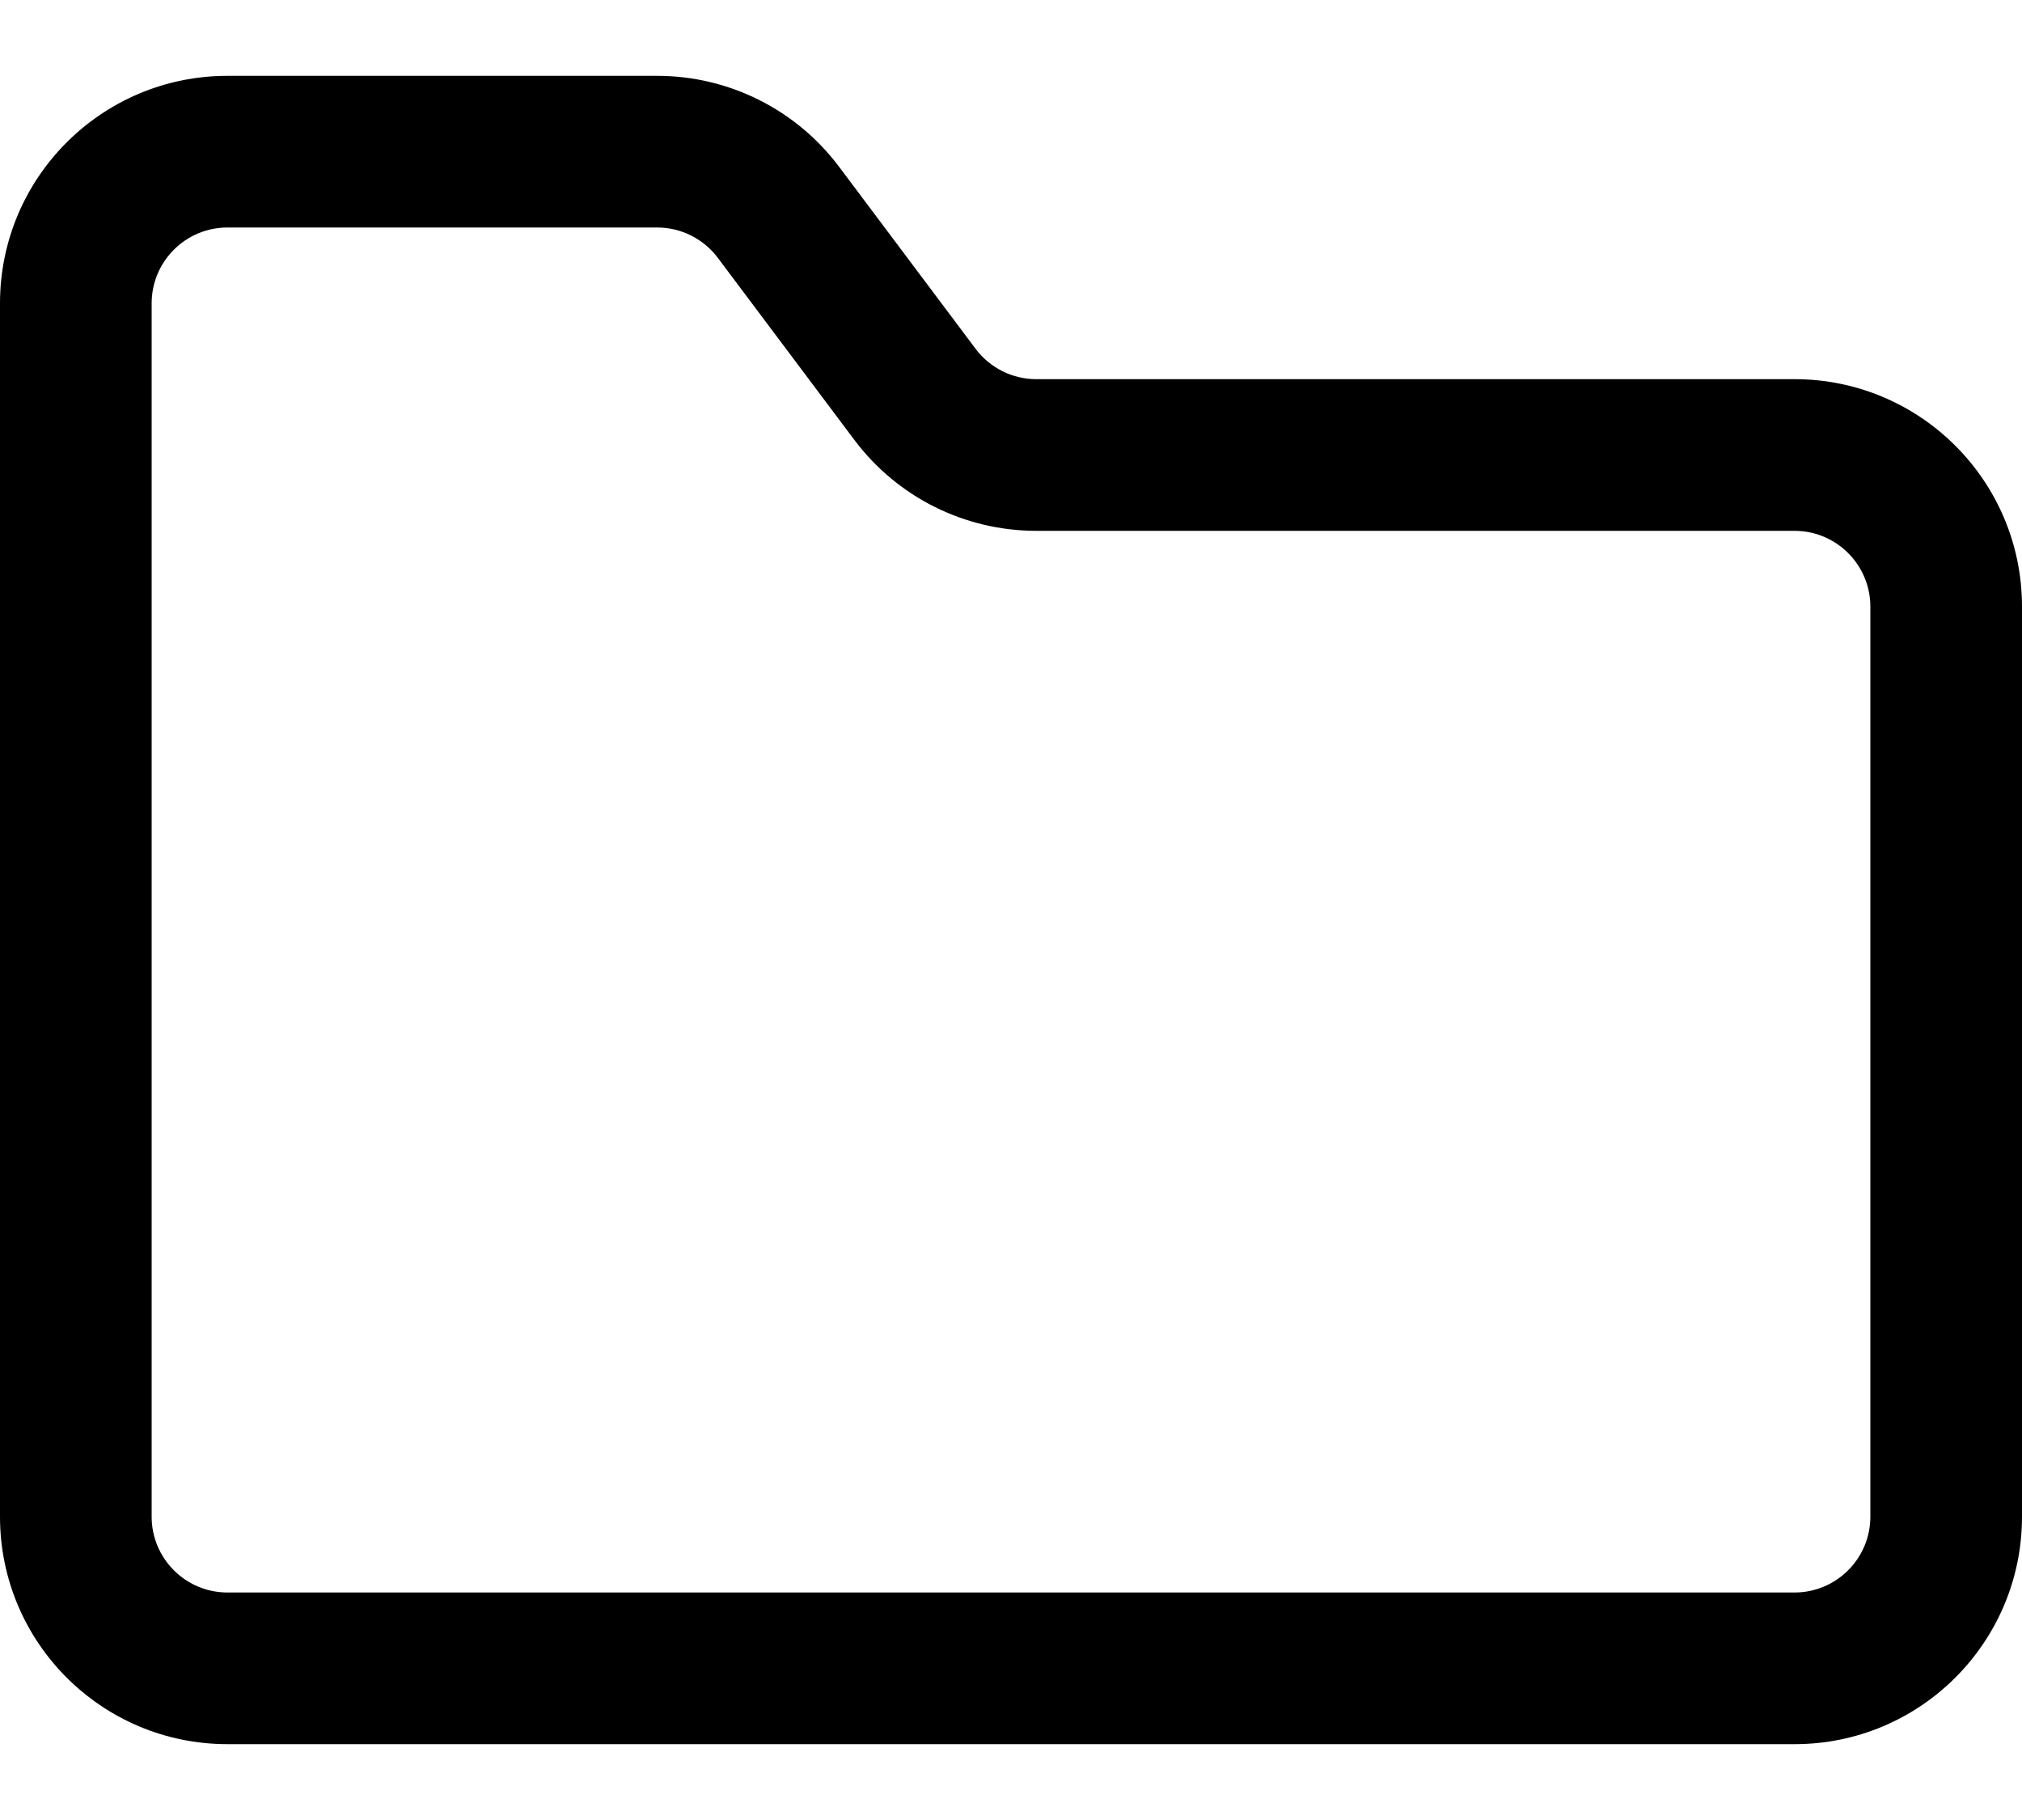
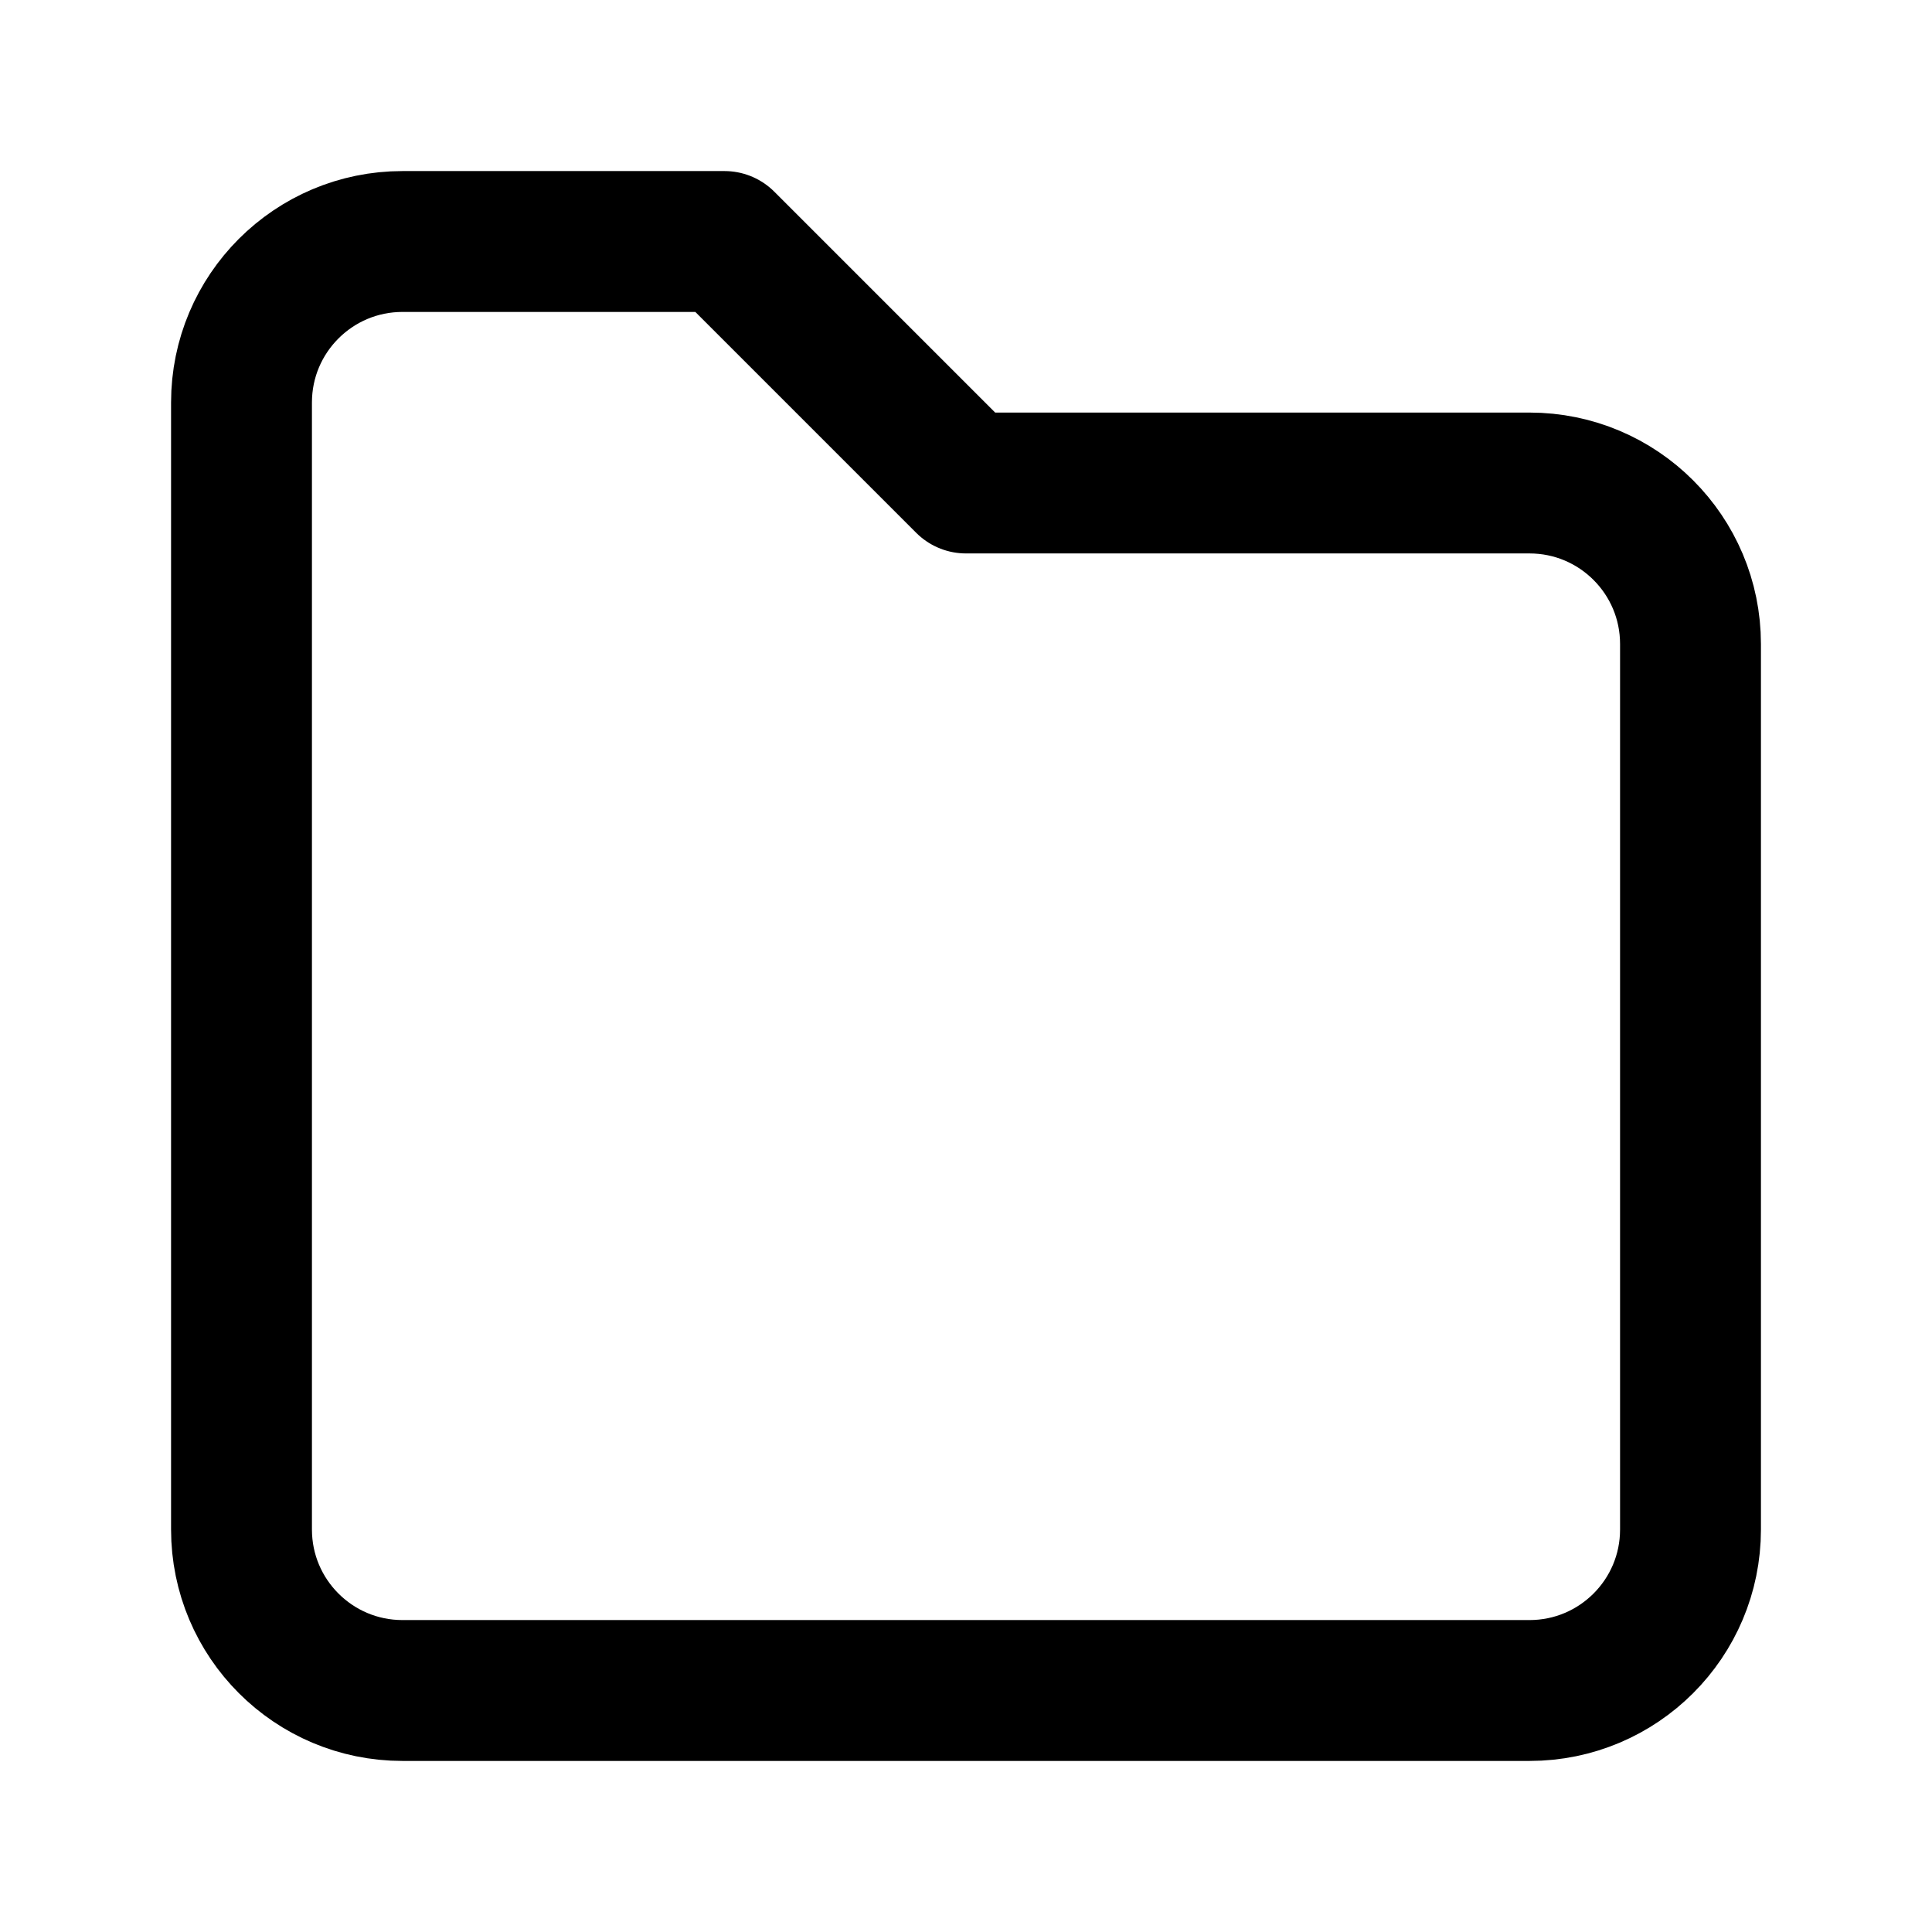
- <svg xmlns="http://www.w3.org/2000/svg" width="20" height="18" viewBox="0 0 20 18" fill="none">
-   <path d="M9.05 3.9L8.45 4.35L9.05 3.9ZM2.25 2.25H6.5V0.75H2.25V2.25ZM1.5 15V3H0V15H1.5ZM17.75 15.75H2.25V17.25H17.75V15.75ZM18.5 6V15H20V6H18.5ZM17.75 3.75H10.25V5.25H17.75V3.75ZM9.65 3.45L8.3 1.65L7.1 2.55L8.45 4.35L9.65 3.45ZM10.25 3.75C10.014 3.75 9.792 3.639 9.65 3.45L8.45 4.35C8.875 4.917 9.542 5.25 10.25 5.25V3.75ZM20 6C20 4.757 18.993 3.75 17.75 3.75V5.25C18.164 5.25 18.5 5.586 18.5 6H20ZM17.75 17.25C18.993 17.25 20 16.243 20 15H18.5C18.5 15.414 18.164 15.75 17.75 15.75V17.25ZM0 15C0 16.243 1.007 17.25 2.25 17.25V15.75C1.836 15.75 1.5 15.414 1.5 15H0ZM6.5 2.25C6.736 2.25 6.958 2.361 7.1 2.55L8.3 1.65C7.875 1.083 7.208 0.75 6.5 0.75V2.25ZM2.25 0.75C1.007 0.75 0 1.757 0 3H1.5C1.5 2.586 1.836 2.25 2.25 2.25V0.75Z" fill="currentColor" />
+ <svg xmlns="http://www.w3.org/2000/svg" viewBox="0 0 24 24" fill="none" stroke="currentColor" stroke-width="1.75" stroke-linecap="round" stroke-linejoin="round">
+   <path d="M3 7V5a2 2 0 0 1 2-2h4l3 3h7a2 2 0 0 1 2 2v11a2 2 0 0 1-2 2H5a2 2 0 0 1-2-2Z" />
</svg>
